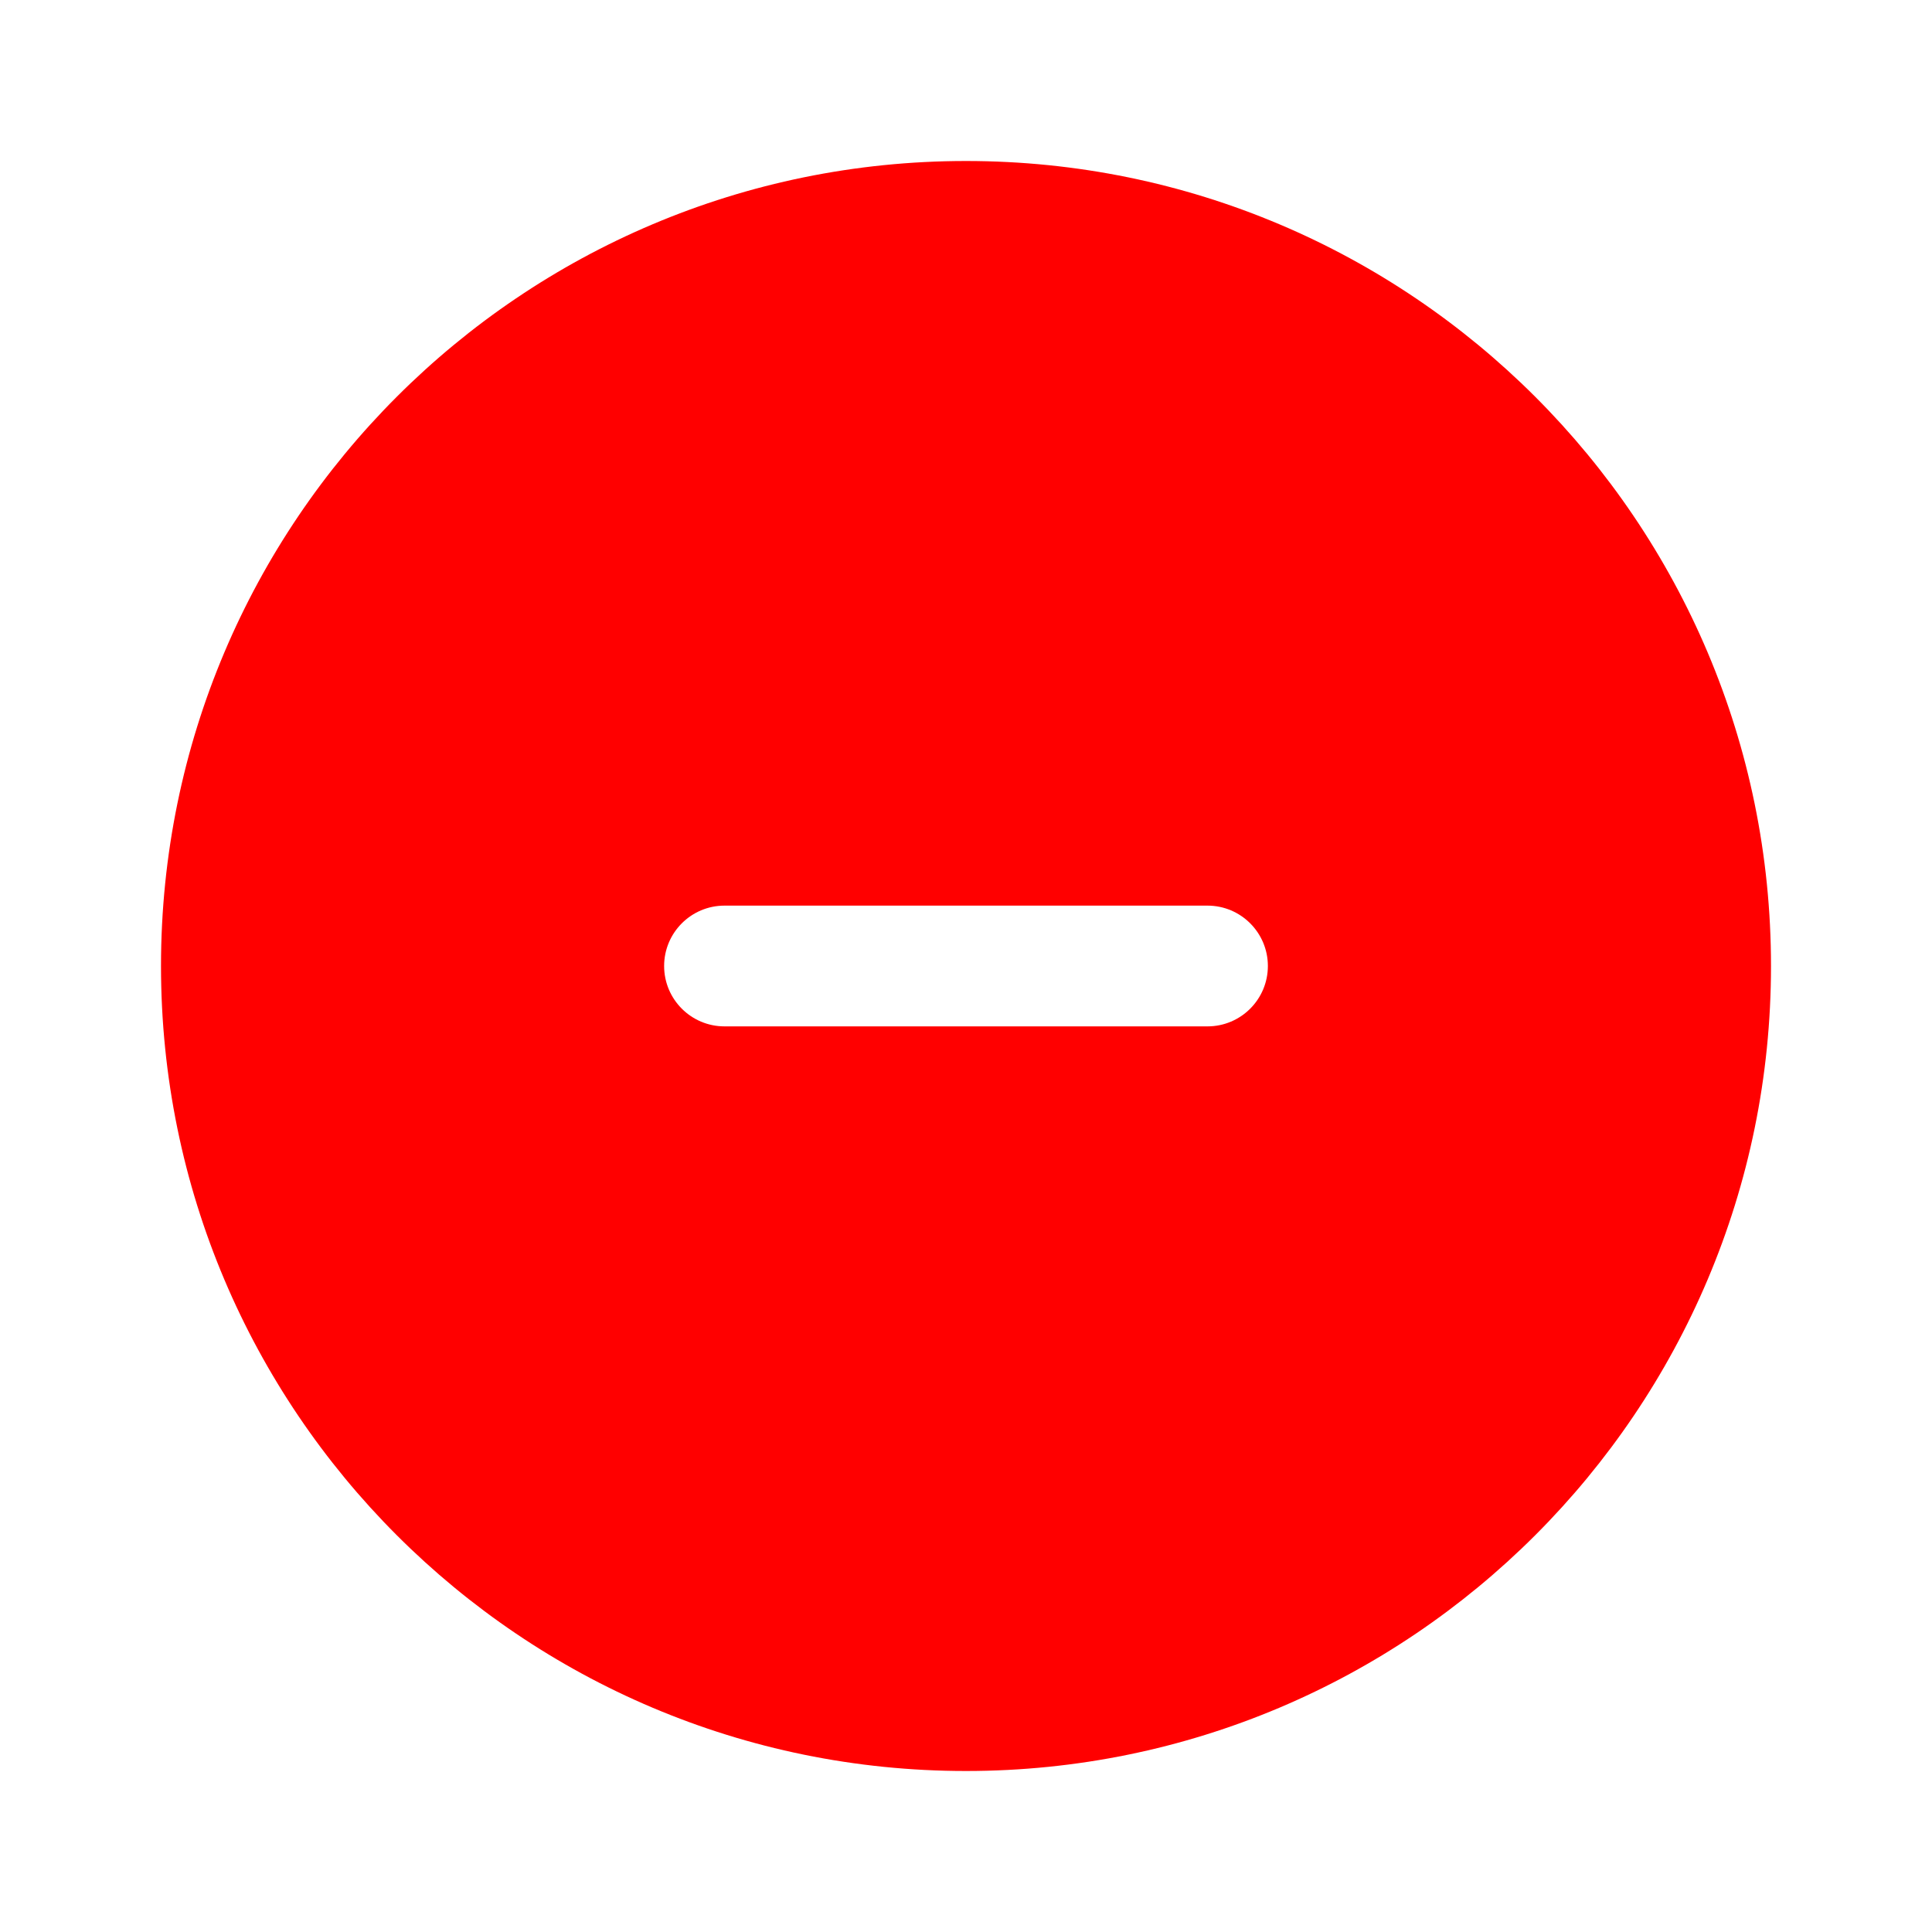
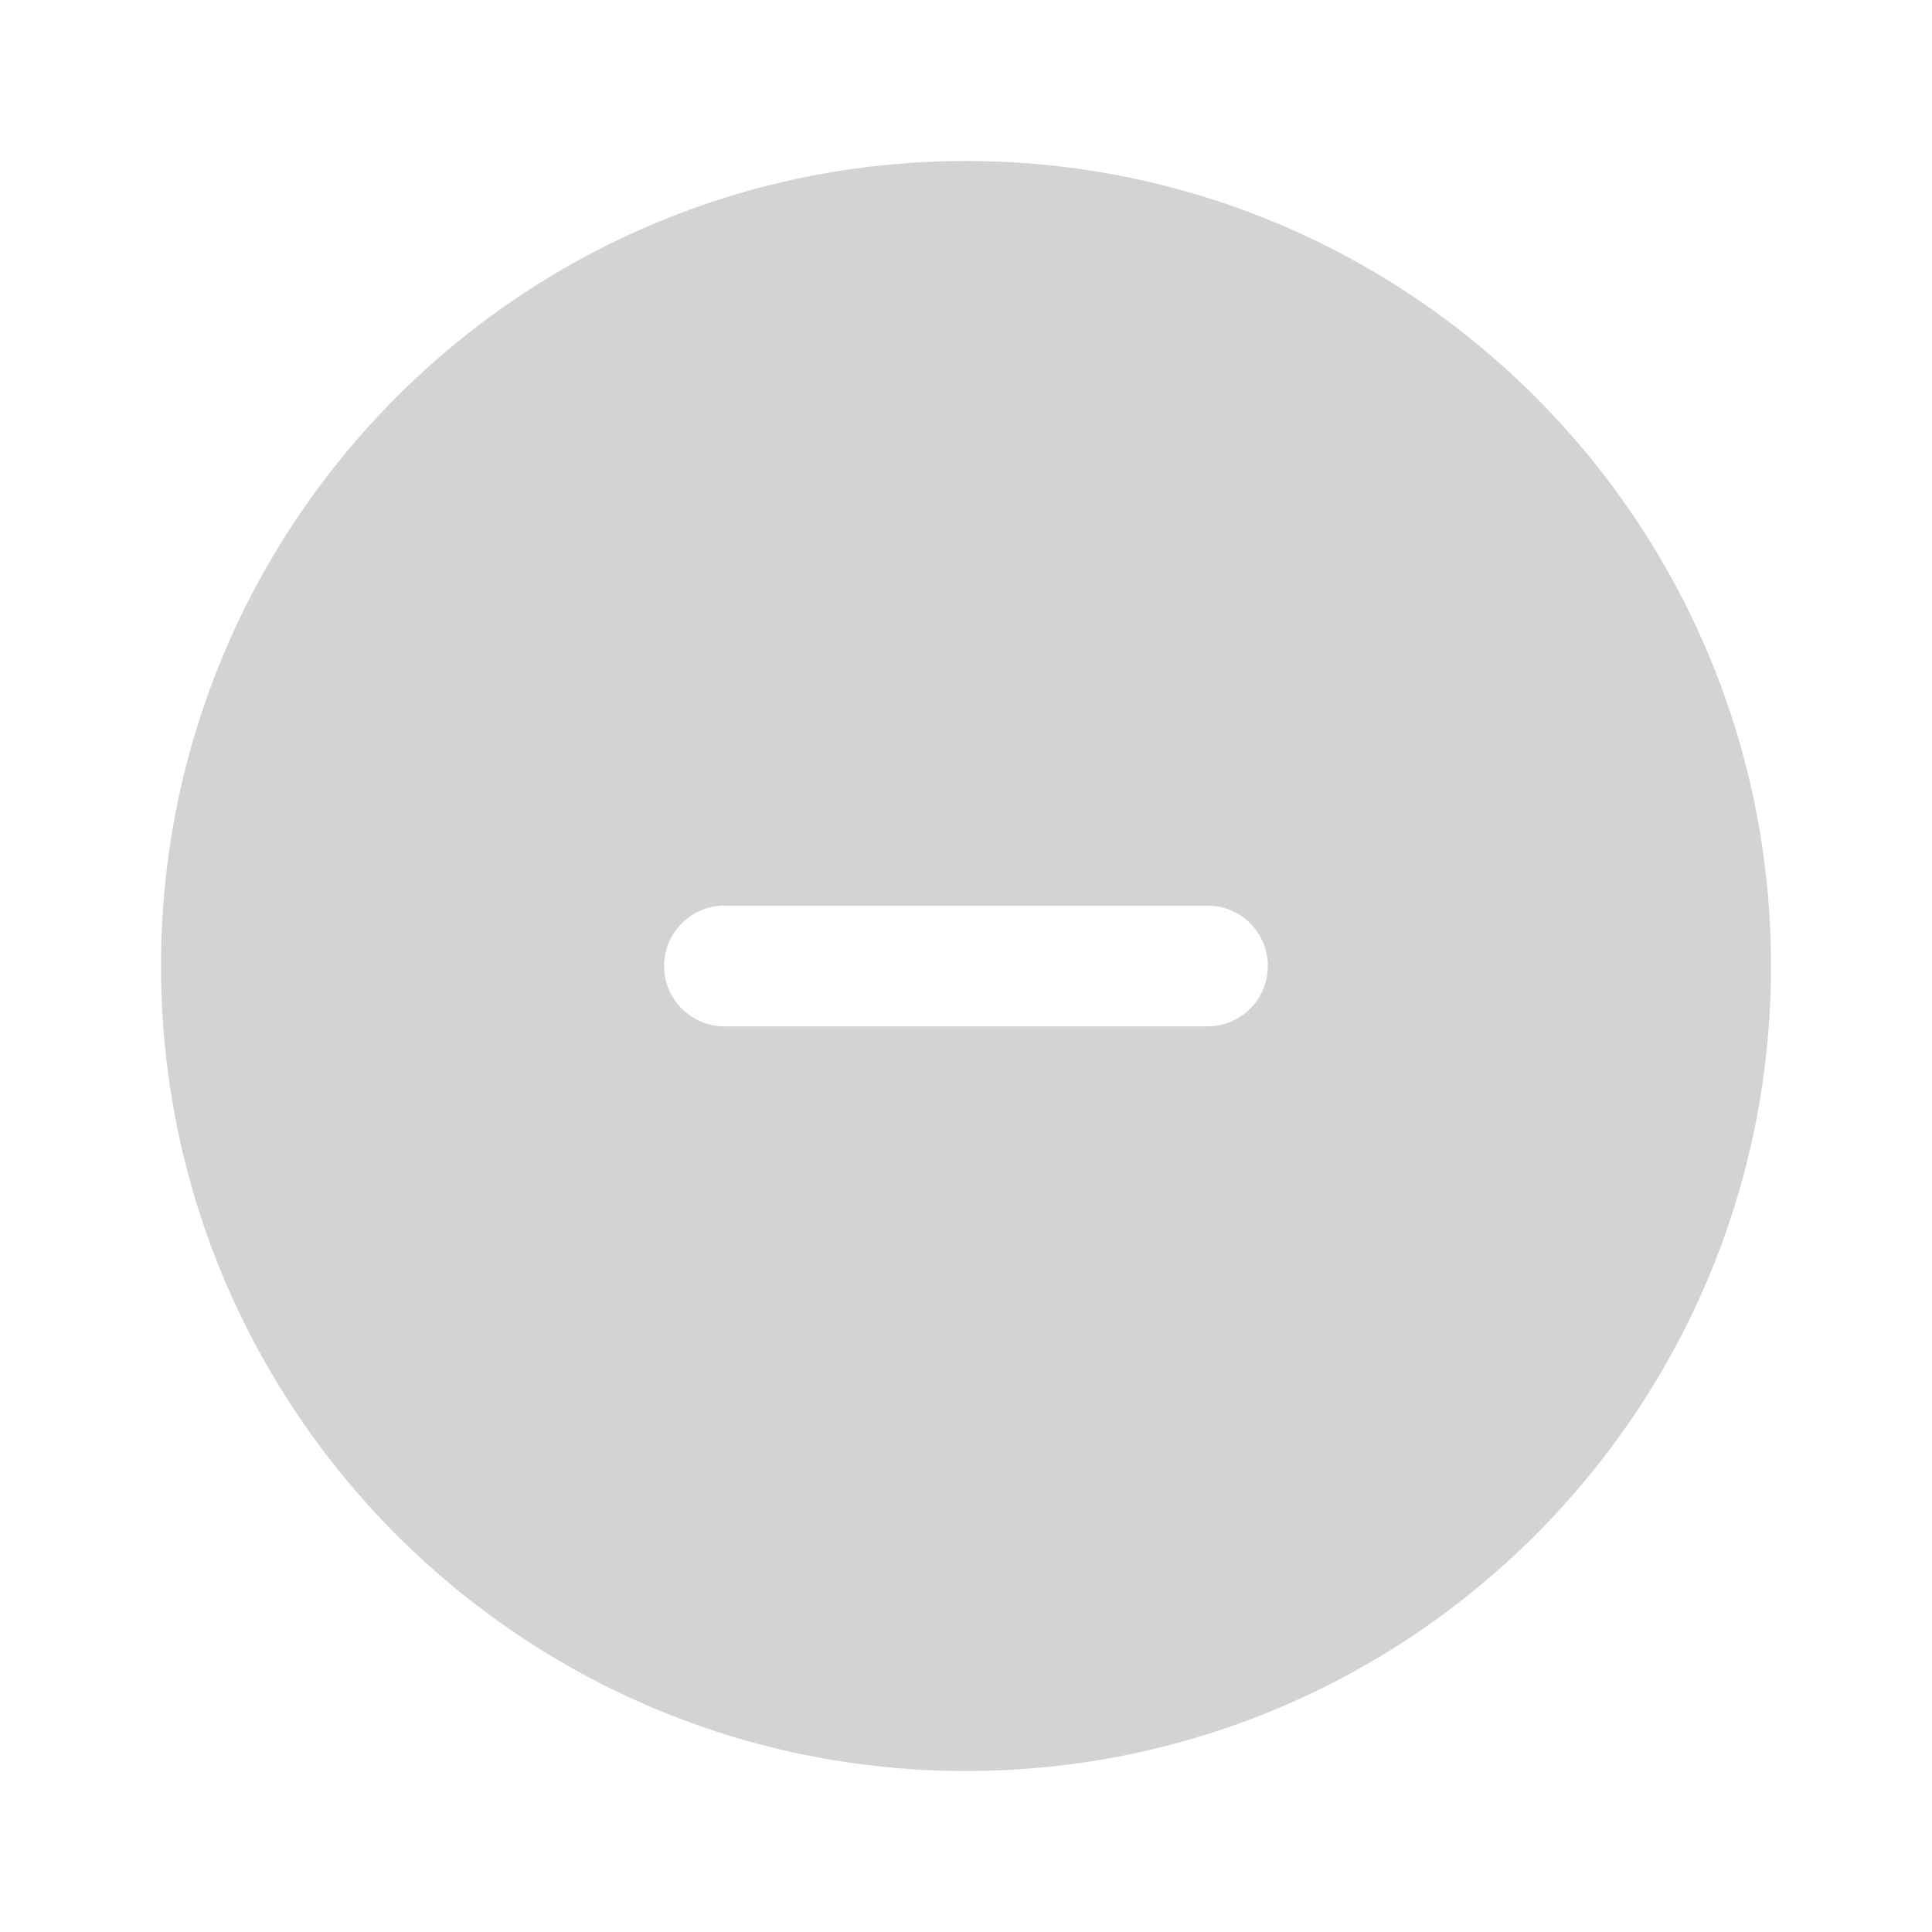
<svg xmlns="http://www.w3.org/2000/svg" width="40px" height="40px" viewBox="0 0 24 24" fill="none">
-   <path fill-rule="evenodd" clip-rule="evenodd" d="M22 12C22 17.523 17.523 22 12 22C6.477 22 2 17.523 2 12C2 6.477 6.477 2 12 2C17.523 2 22 6.477 22 12ZM15.75 12C15.75 12.414 15.414 12.75 15 12.75H9C8.586 12.75 8.25 12.414 8.25 12C8.25 11.586 8.586 11.25 9 11.25H15C15.414 11.25 15.75 11.586 15.75 12Z" fill="red" />
+   <path fill-rule="evenodd" clip-rule="evenodd" d="M22 12C22 17.523 17.523 22 12 22C6.477 22 2 17.523 2 12C2 6.477 6.477 2 12 2C17.523 2 22 6.477 22 12ZM15.75 12C15.75 12.414 15.414 12.75 15 12.75H9C8.586 12.75 8.25 12.414 8.25 12C8.25 11.586 8.586 11.25 9 11.25H15C15.414 11.25 15.75 11.586 15.75 12Z" fill="lightgrey" />
</svg>
